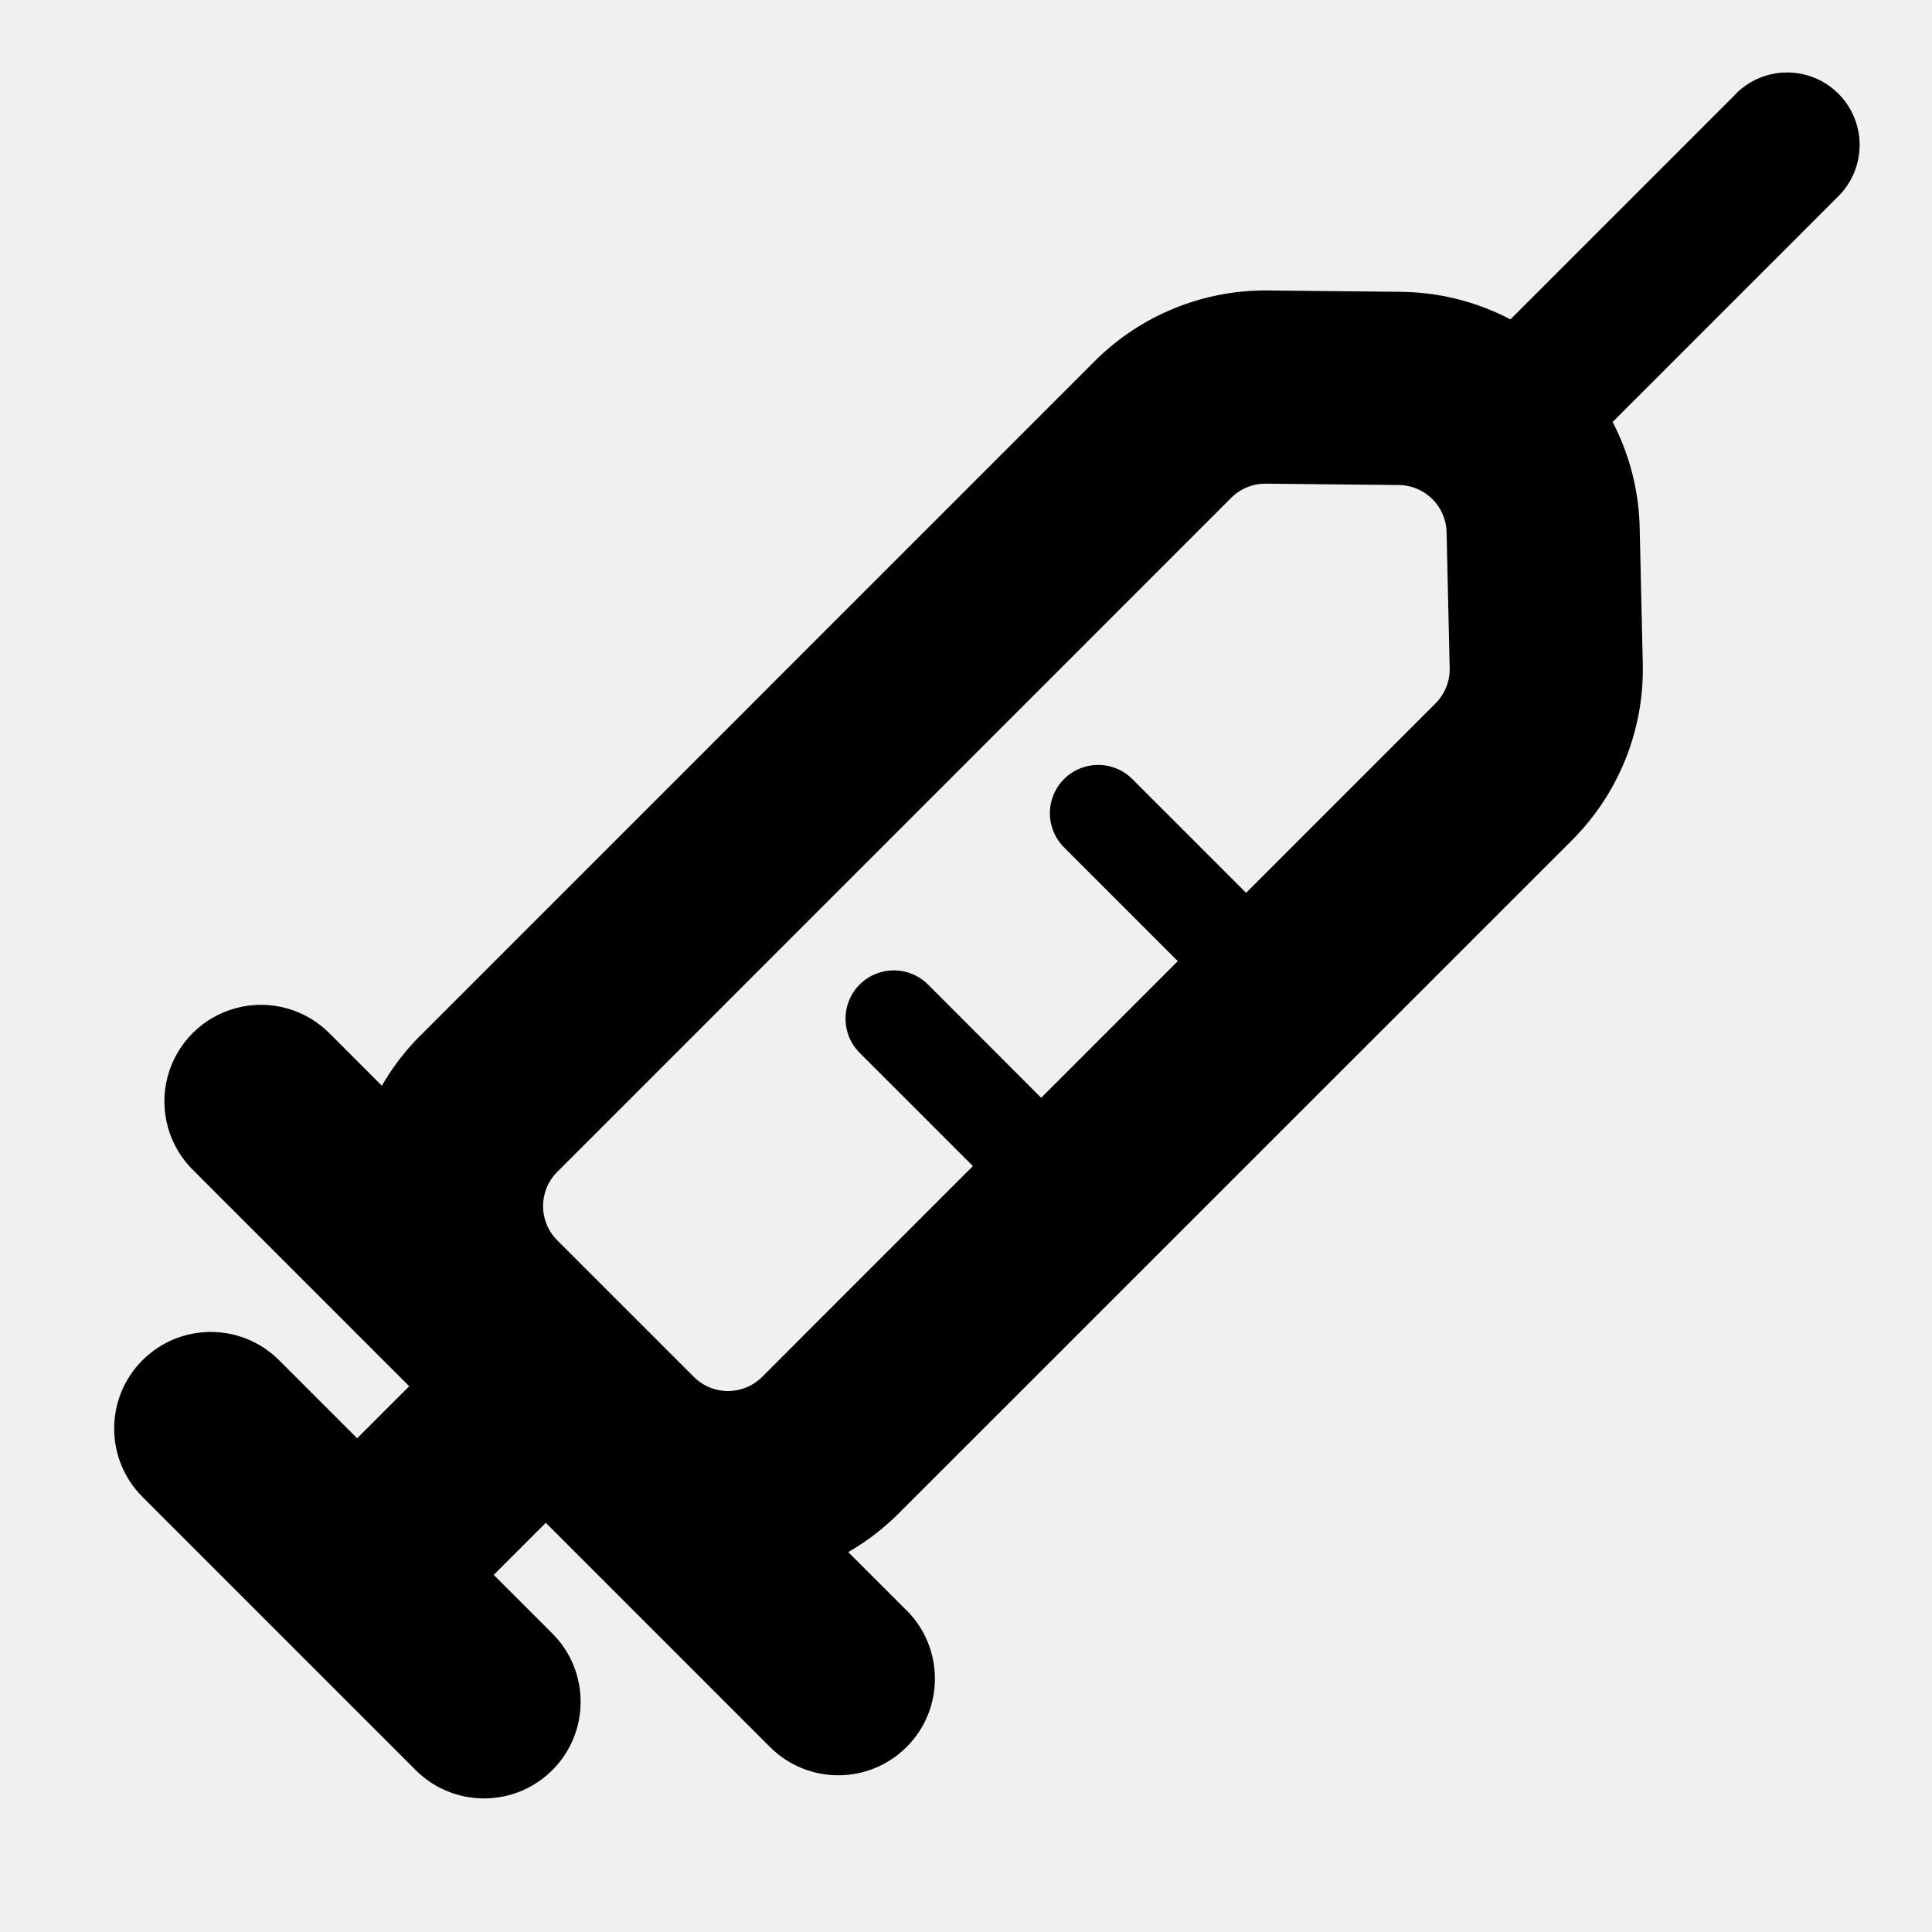
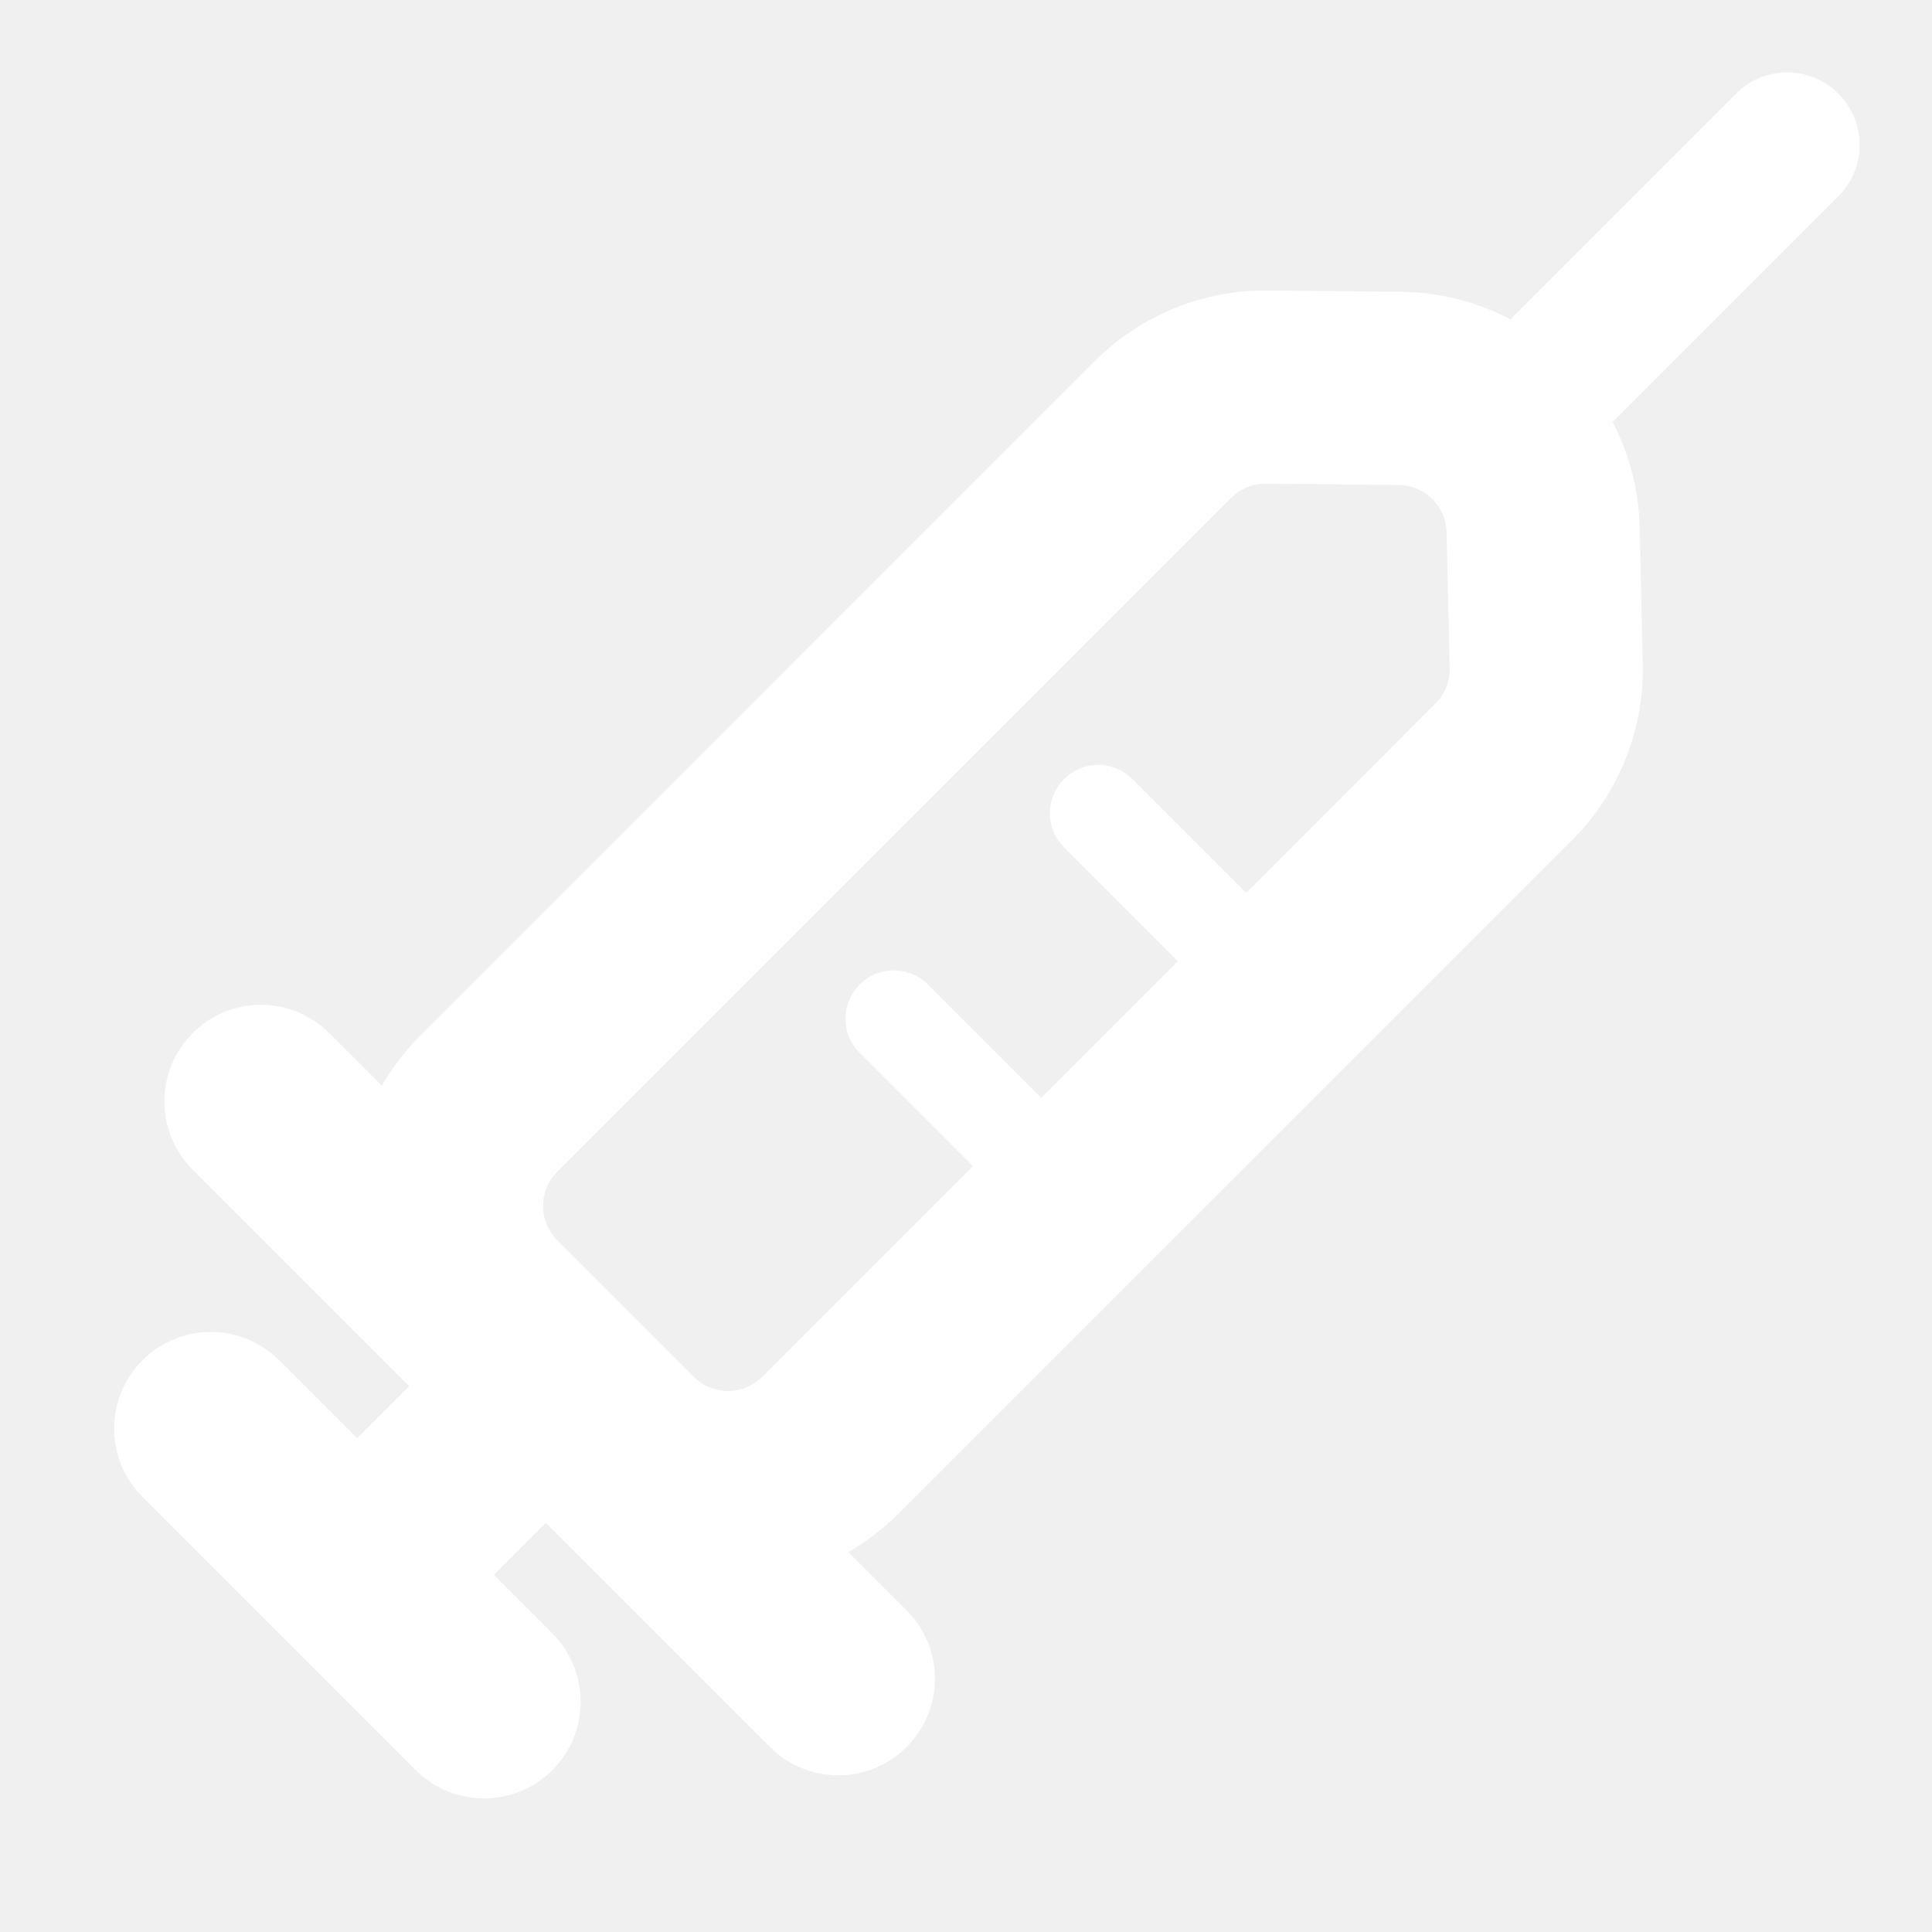
- <svg xmlns="http://www.w3.org/2000/svg" width="512" height="512" viewBox="0 0 20 20" fill="#000000">
-   <g fill="#000000">
+ <svg xmlns="http://www.w3.org/2000/svg" width="512" height="512" viewBox="0 0 20 20" fill="#FFFFFF">
+   <g fill="#FFFFFF">
    <path fill-rule="evenodd" d="M4.354 10.717a2.5 2.5 0 0 0 0 3.536l1.414 1.414a2.5 2.5 0 0 0 3.535 0l6.971-6.97a2.5 2.5 0 0 0 .732-1.825l-.032-1.407a2.5 2.5 0 0 0-2.473-2.444l-1.374-.014a2.5 2.5 0 0 0-1.795.732l-6.978 6.979ZM14.86 7.282l-6.97 6.971a.5.5 0 0 1-.708 0l-1.414-1.414a.5.5 0 0 1 0-.707l6.978-6.979a.5.5 0 0 1 .36-.146l1.374.014a.5.5 0 0 1 .495.489l.032 1.407a.5.5 0 0 1-.147.365Z" clip-rule="evenodd" />
    <path d="M11.02 11.607a.5.5 0 1 1-.706.707l-1.415-1.415a.5.5 0 1 1 .708-.707l1.414 1.415ZM5.718 16.91a1 1 0 1 1-1.415 1.414l-2.828-2.828a1 1 0 1 1 1.414-1.415l2.829 2.829Zm3.667-.24a1 1 0 1 1-1.414 1.415l-5.964-5.964a1 1 0 1 1 1.414-1.414l5.964 5.964Zm3.757-7.185a.5.5 0 1 1-.707.707l-1.414-1.414a.5.5 0 1 1 .707-.707l1.414 1.414Z" />
    <path d="M5 16.414L3.586 15L5 13.586L6.414 15L5 16.414ZM17.97.97a.75.75 0 0 1 1.061 1.061l-3 3a.75.75 0 0 1-1.06-1.06l3-3Z" />
  </g>
</svg>
